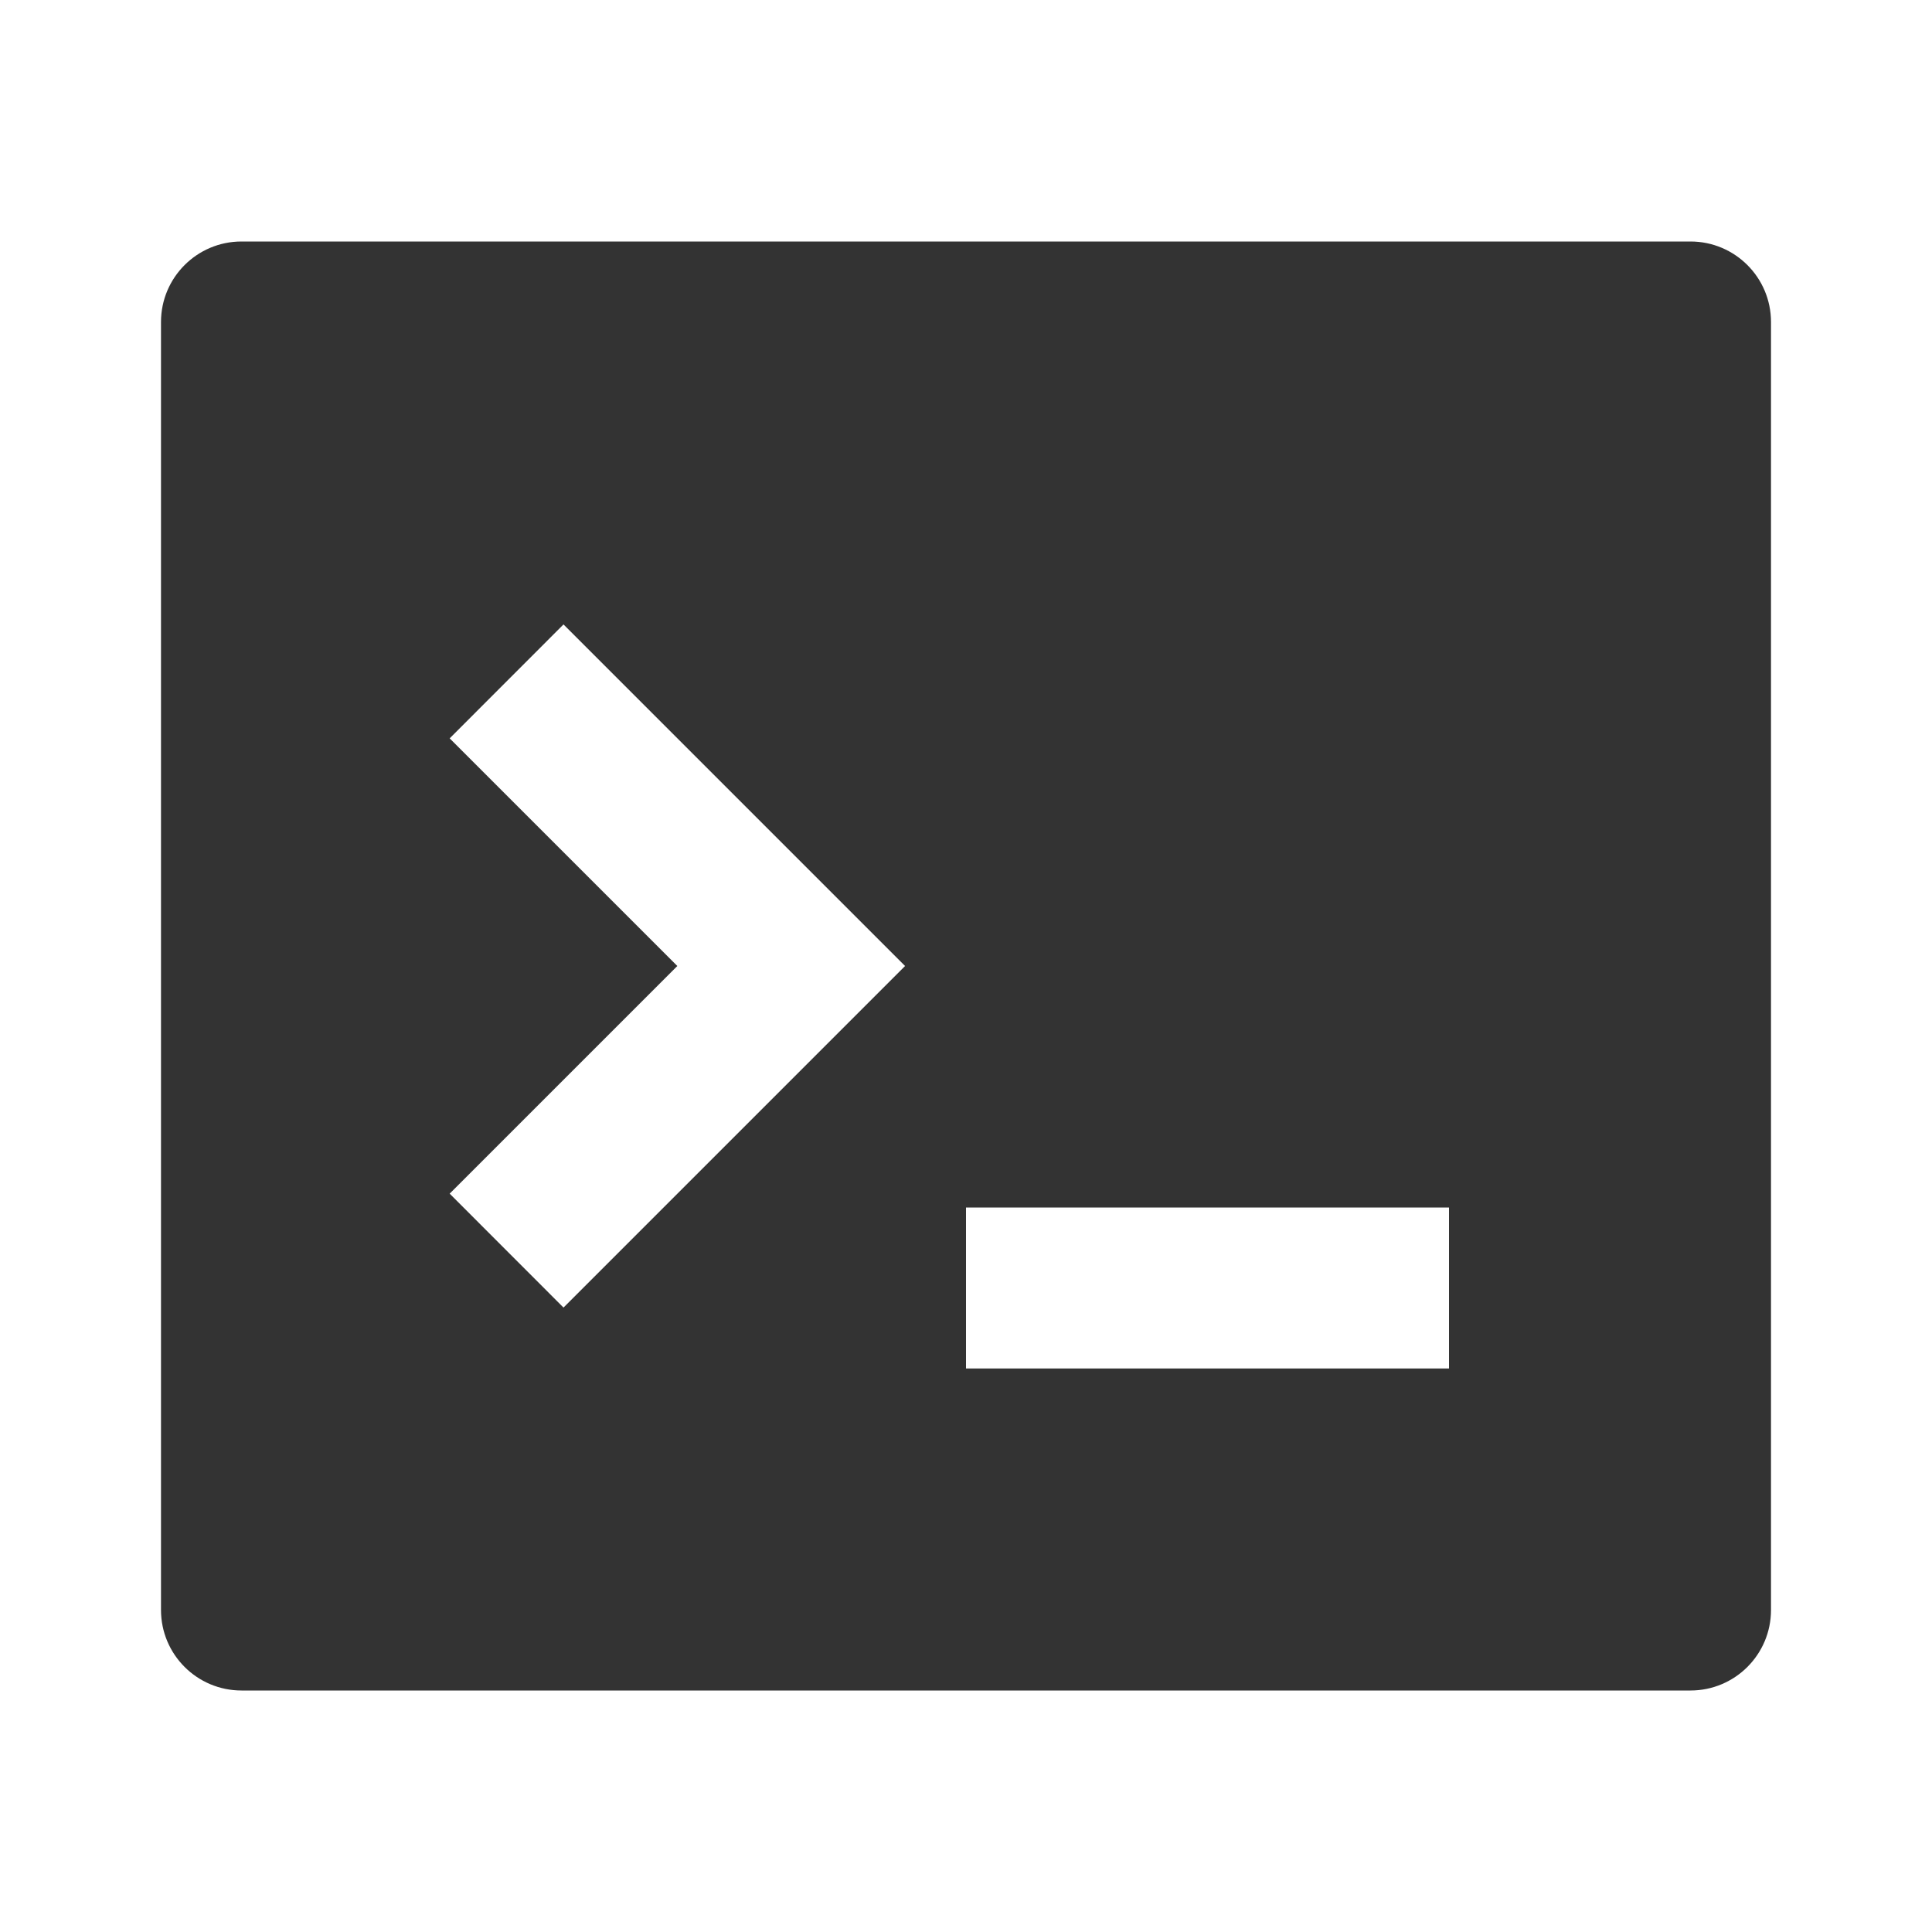
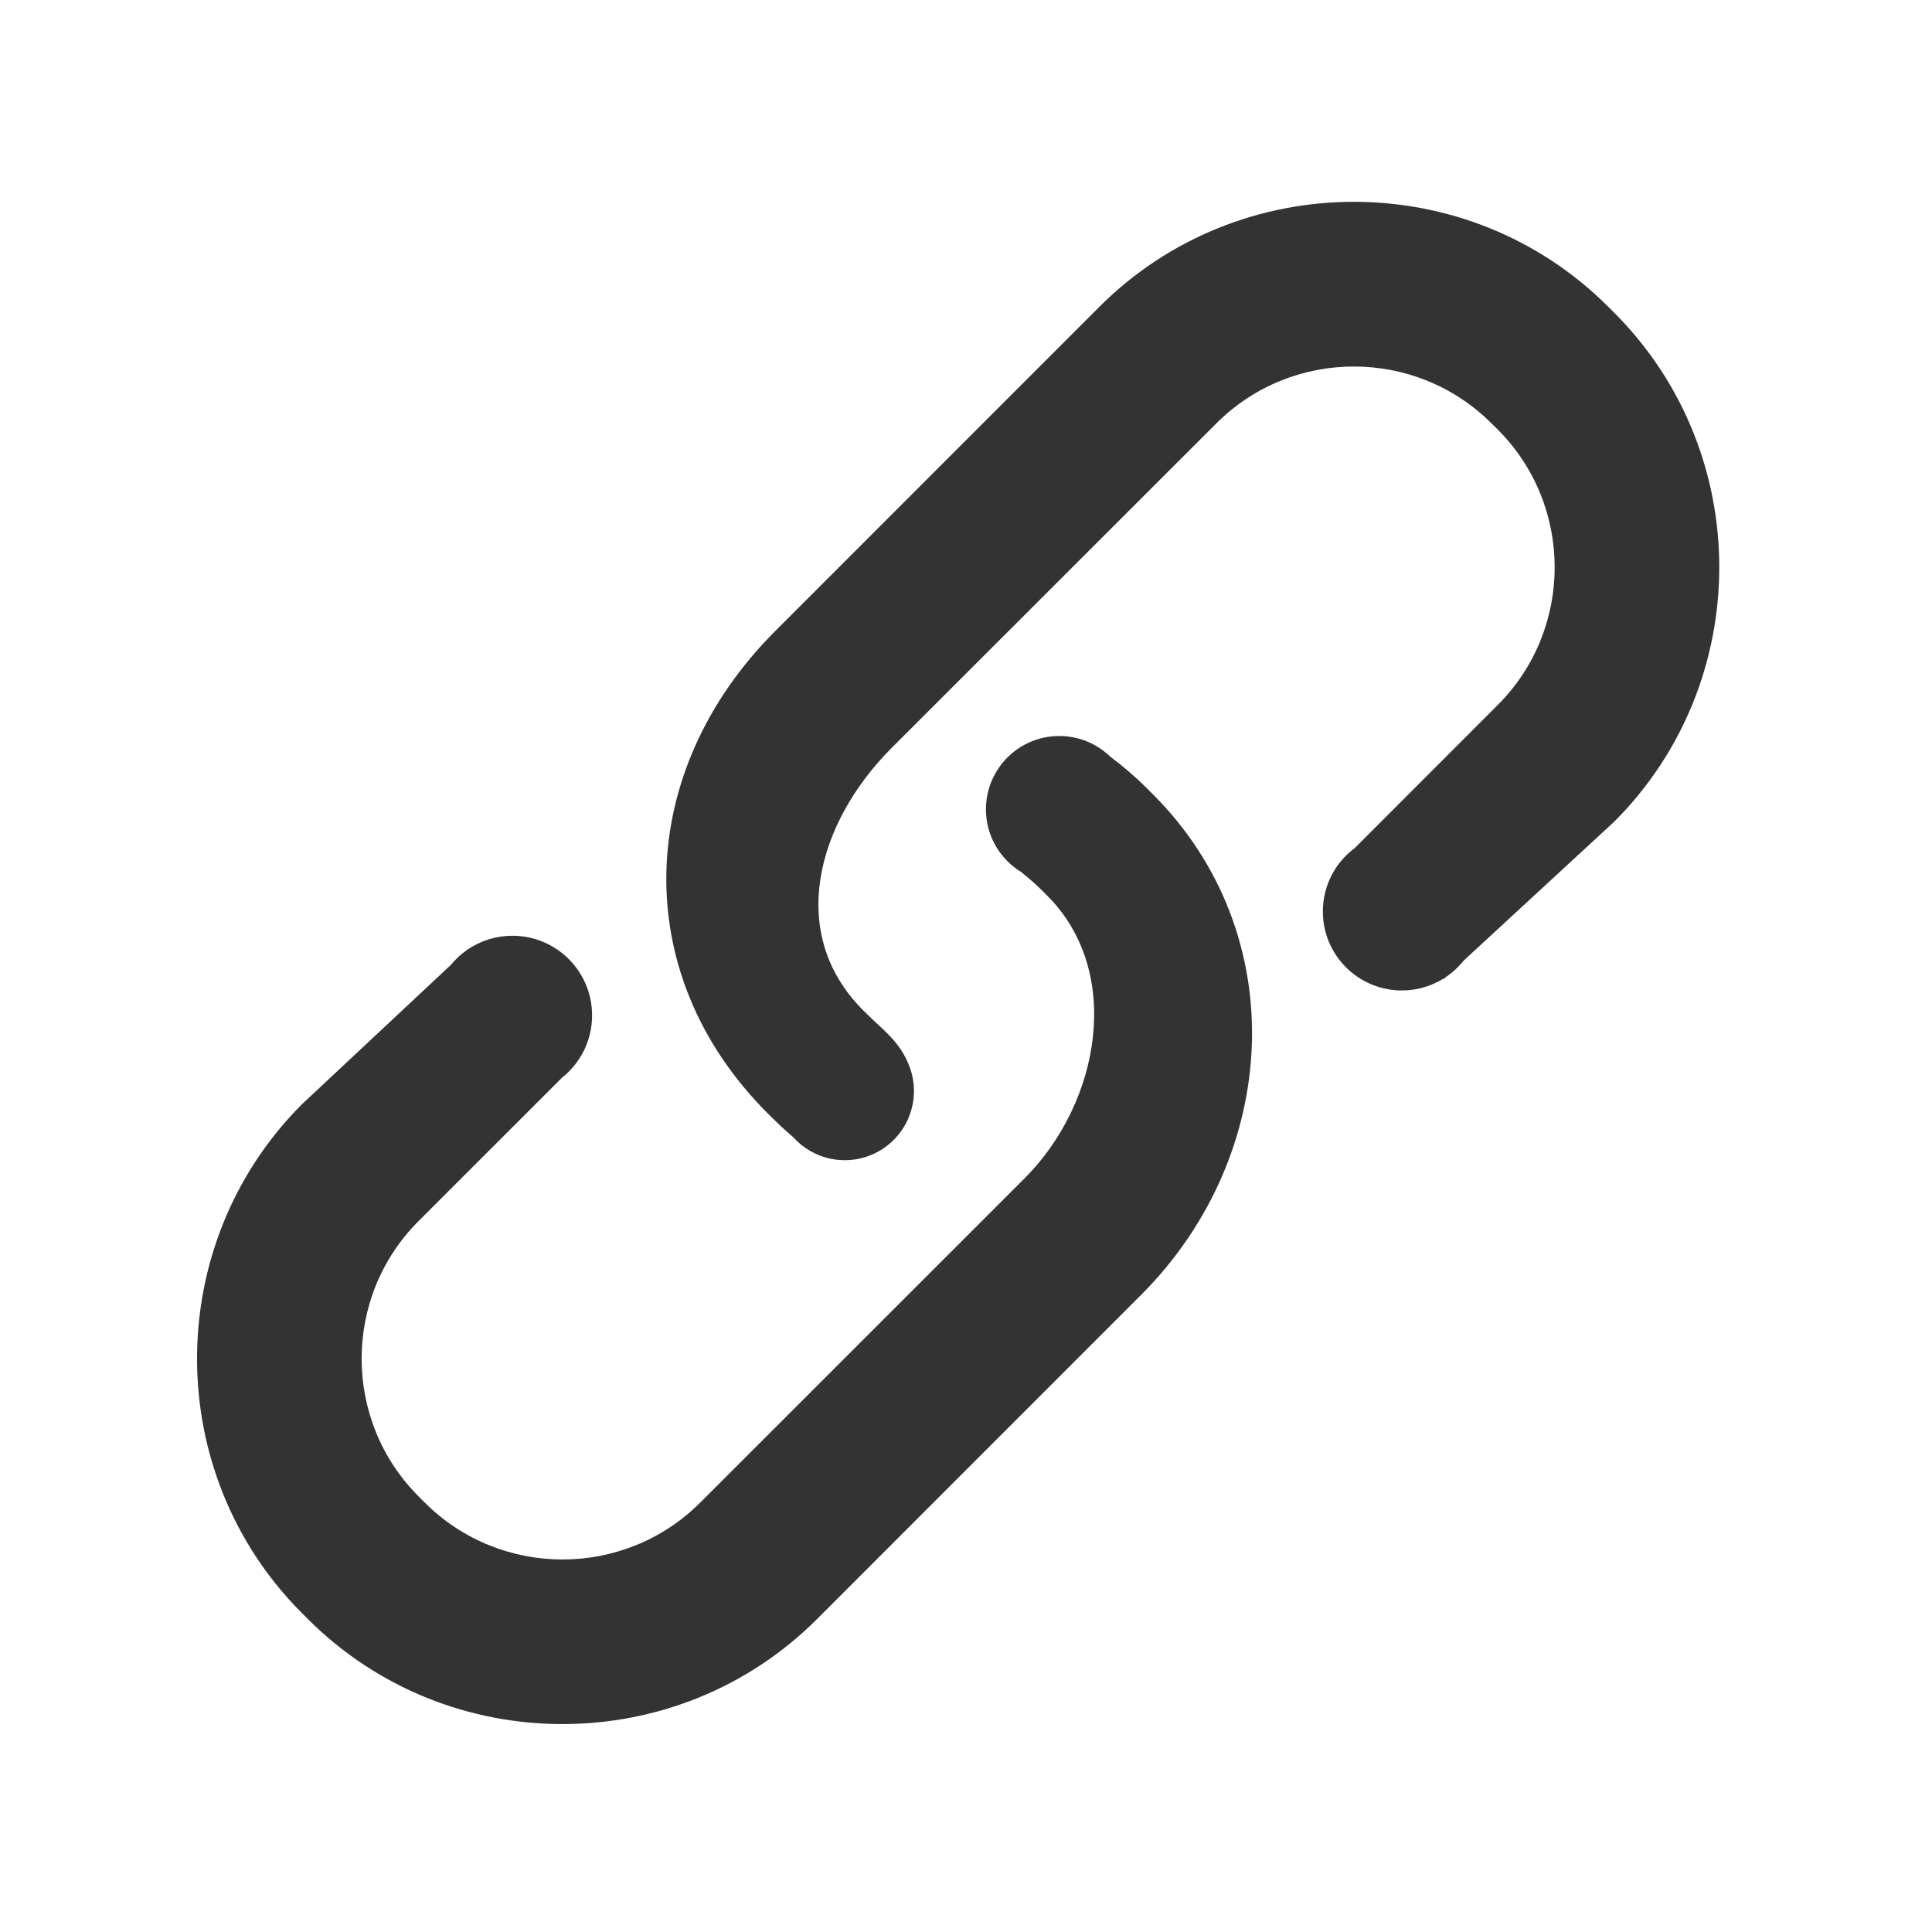
- <svg xmlns="http://www.w3.org/2000/svg" t="1784639872103" class="icon" viewBox="0 0 1024 1024" version="1.1" p-id="8793" width="200" height="200">
-   <path d="M128 128h768a42.667 42.667 0 0 1 42.667 42.667v682.666A42.667 42.667 0 0 1 896 896H128a42.667 42.667 0 0 1-42.667-42.667V170.667A42.667 42.667 0 0 1 128 128z m384 512v85.333h256V640H512zM358.997 512L238.336 632.661l60.33 60.374L479.702 512 298.667 330.965l-60.331 60.374L358.997 512z" p-id="8794" fill="#333333" />
+ <svg xmlns="http://www.w3.org/2000/svg" t="1787220396021" class="icon" viewBox="0 0 1024 1024" version="1.1" p-id="6538" width="200" height="200">
+   <path d="M607.934 417.857c-6.18-6.178-12.766-11.747-19.554-16.91l-0.012 0.011c-6.986-6.72-16.472-10.857-26.93-10.857-21.465 0-38.865 17.4-38.865 38.864a38.697 38.697 0 0 0 9.072 24.947h-0.001a39.02 39.02 0 0 0 9.59 8.256c3.665 3.022 7.262 5.998 10.625 9.361l3.204 3.205c40.28 40.23 28.255 109.54-12.025 149.82l-171.88 171.83c-40.279 40.23-105.762 40.23-146.042 0l-3.23-3.232c-40.281-40.278-40.281-105.81 0-145.99l75.936-75.91c9.742-7.734 15.997-19.67 15.997-33.073 0-23.313-18.899-42.211-42.212-42.211a42.01 42.01 0 0 0-23.725 7.297c-0.021-0.045-0.044-0.088-0.066-0.134l-0.81 0.757a42.455 42.455 0 0 0-8.026 7.51l-78.913 73.842c-74.178 74.23-74.178 195.633 0 269.759l3.204 3.203c74.179 74.127 195.53 74.127 269.708 0l171.83-171.88c74.075-74.175 80.356-191.185 6.281-265.312l-3.156-3.153z" fill="#333333" p-id="6539" />
+   <path d="M855.62 165.804l-3.204-3.204c-74.178-74.178-195.529-74.178-269.707 0l-171.83 171.88c-74.178 74.178-78.263 181.296-4.085 255.523l3.153 3.104c3.369 3.368 6.866 6.543 10.435 9.589a36.872 36.872 0 0 0 8.993 7.31l0.077 0.062 0.012-0.01a36.508 36.508 0 0 0 18.258 4.87c20.263 0 36.69-16.428 36.69-36.69 0-5.719-1.31-11.132-3.646-15.958-4.85-10.89-13.93-17.52-20.21-23.802l-3.154-3.103c-40.278-40.278-24.983-98.796 15.295-139.074l171.931-171.83c40.18-40.281 105.685-40.281 145.966 0l3.206 3.152c40.279 40.282 40.279 105.839 0 146.068l-75.687 75.738c-10.297 7.629-16.974 19.865-16.974 33.663 0 23.123 18.746 41.87 41.87 41.87a41.668 41.668 0 0 0 21.946-6.211c0.048 0.082 0.093 0.157 0.14 0.24l1.175-1.083a42.09 42.09 0 0 0 9.529-8.793l79.766-73.603c74.233-74.177 74.233-195.53 0.055-269.708z" fill="#333333" p-id="6540" />
</svg>
